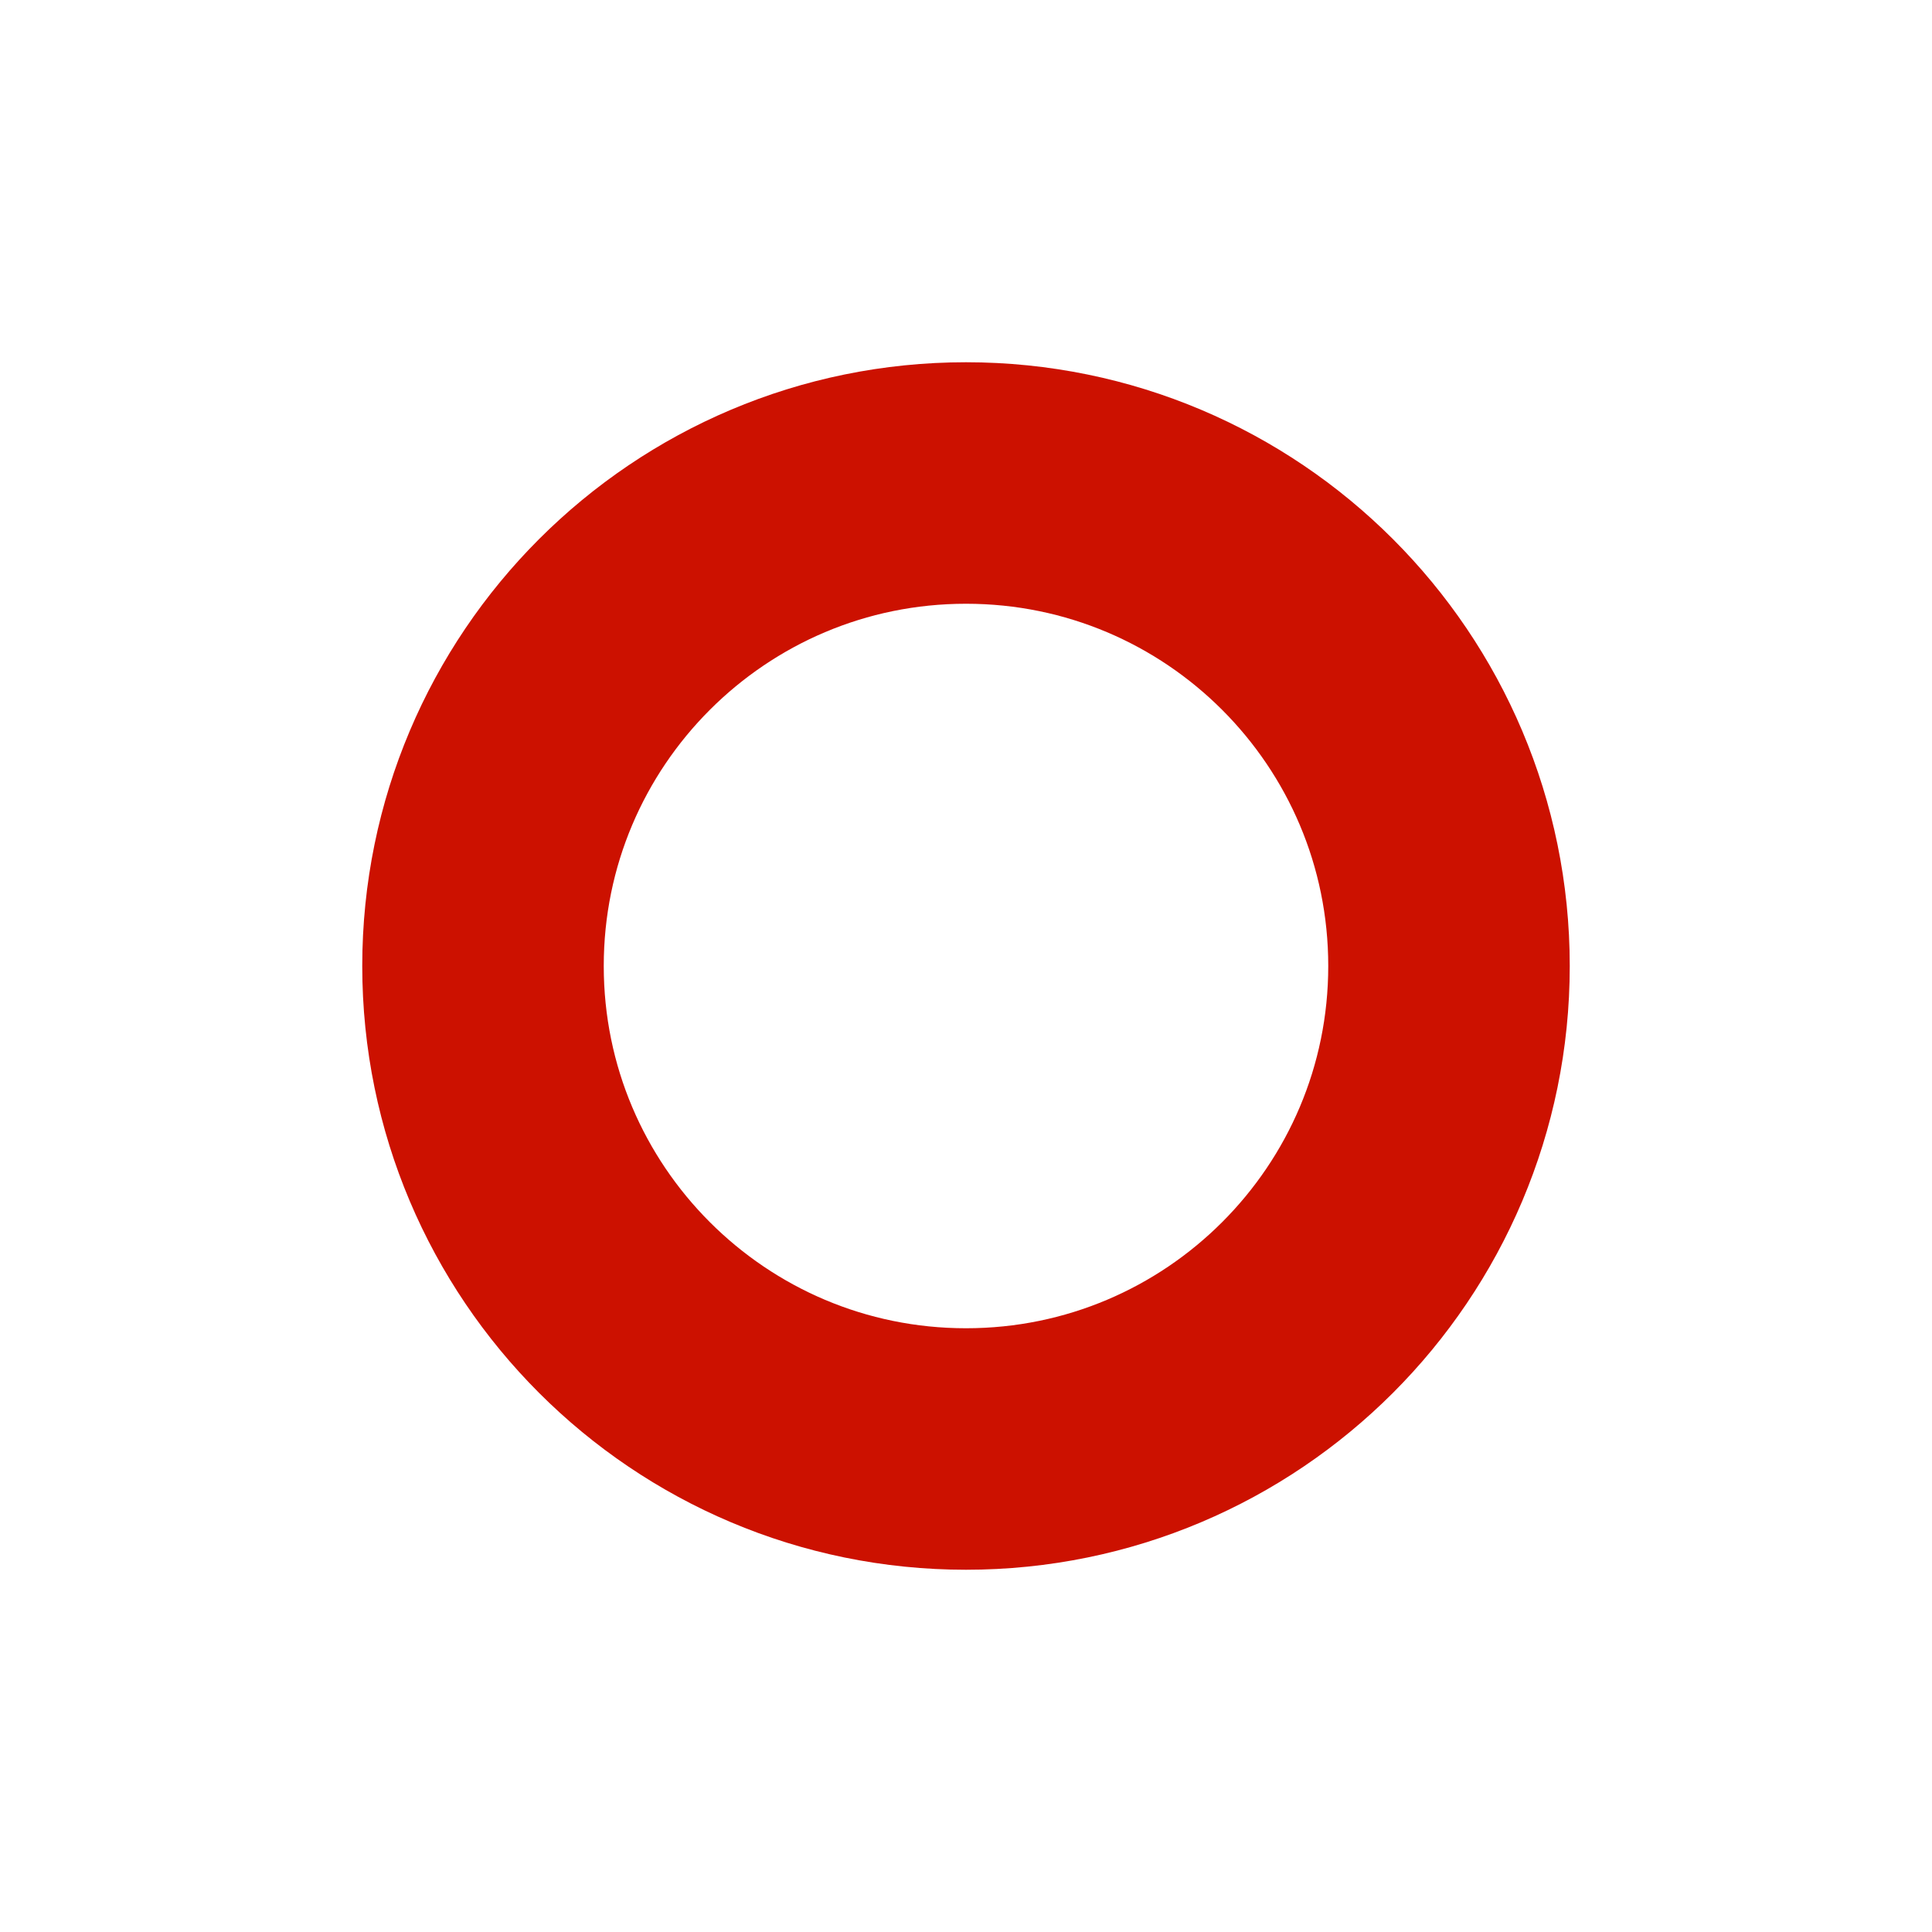
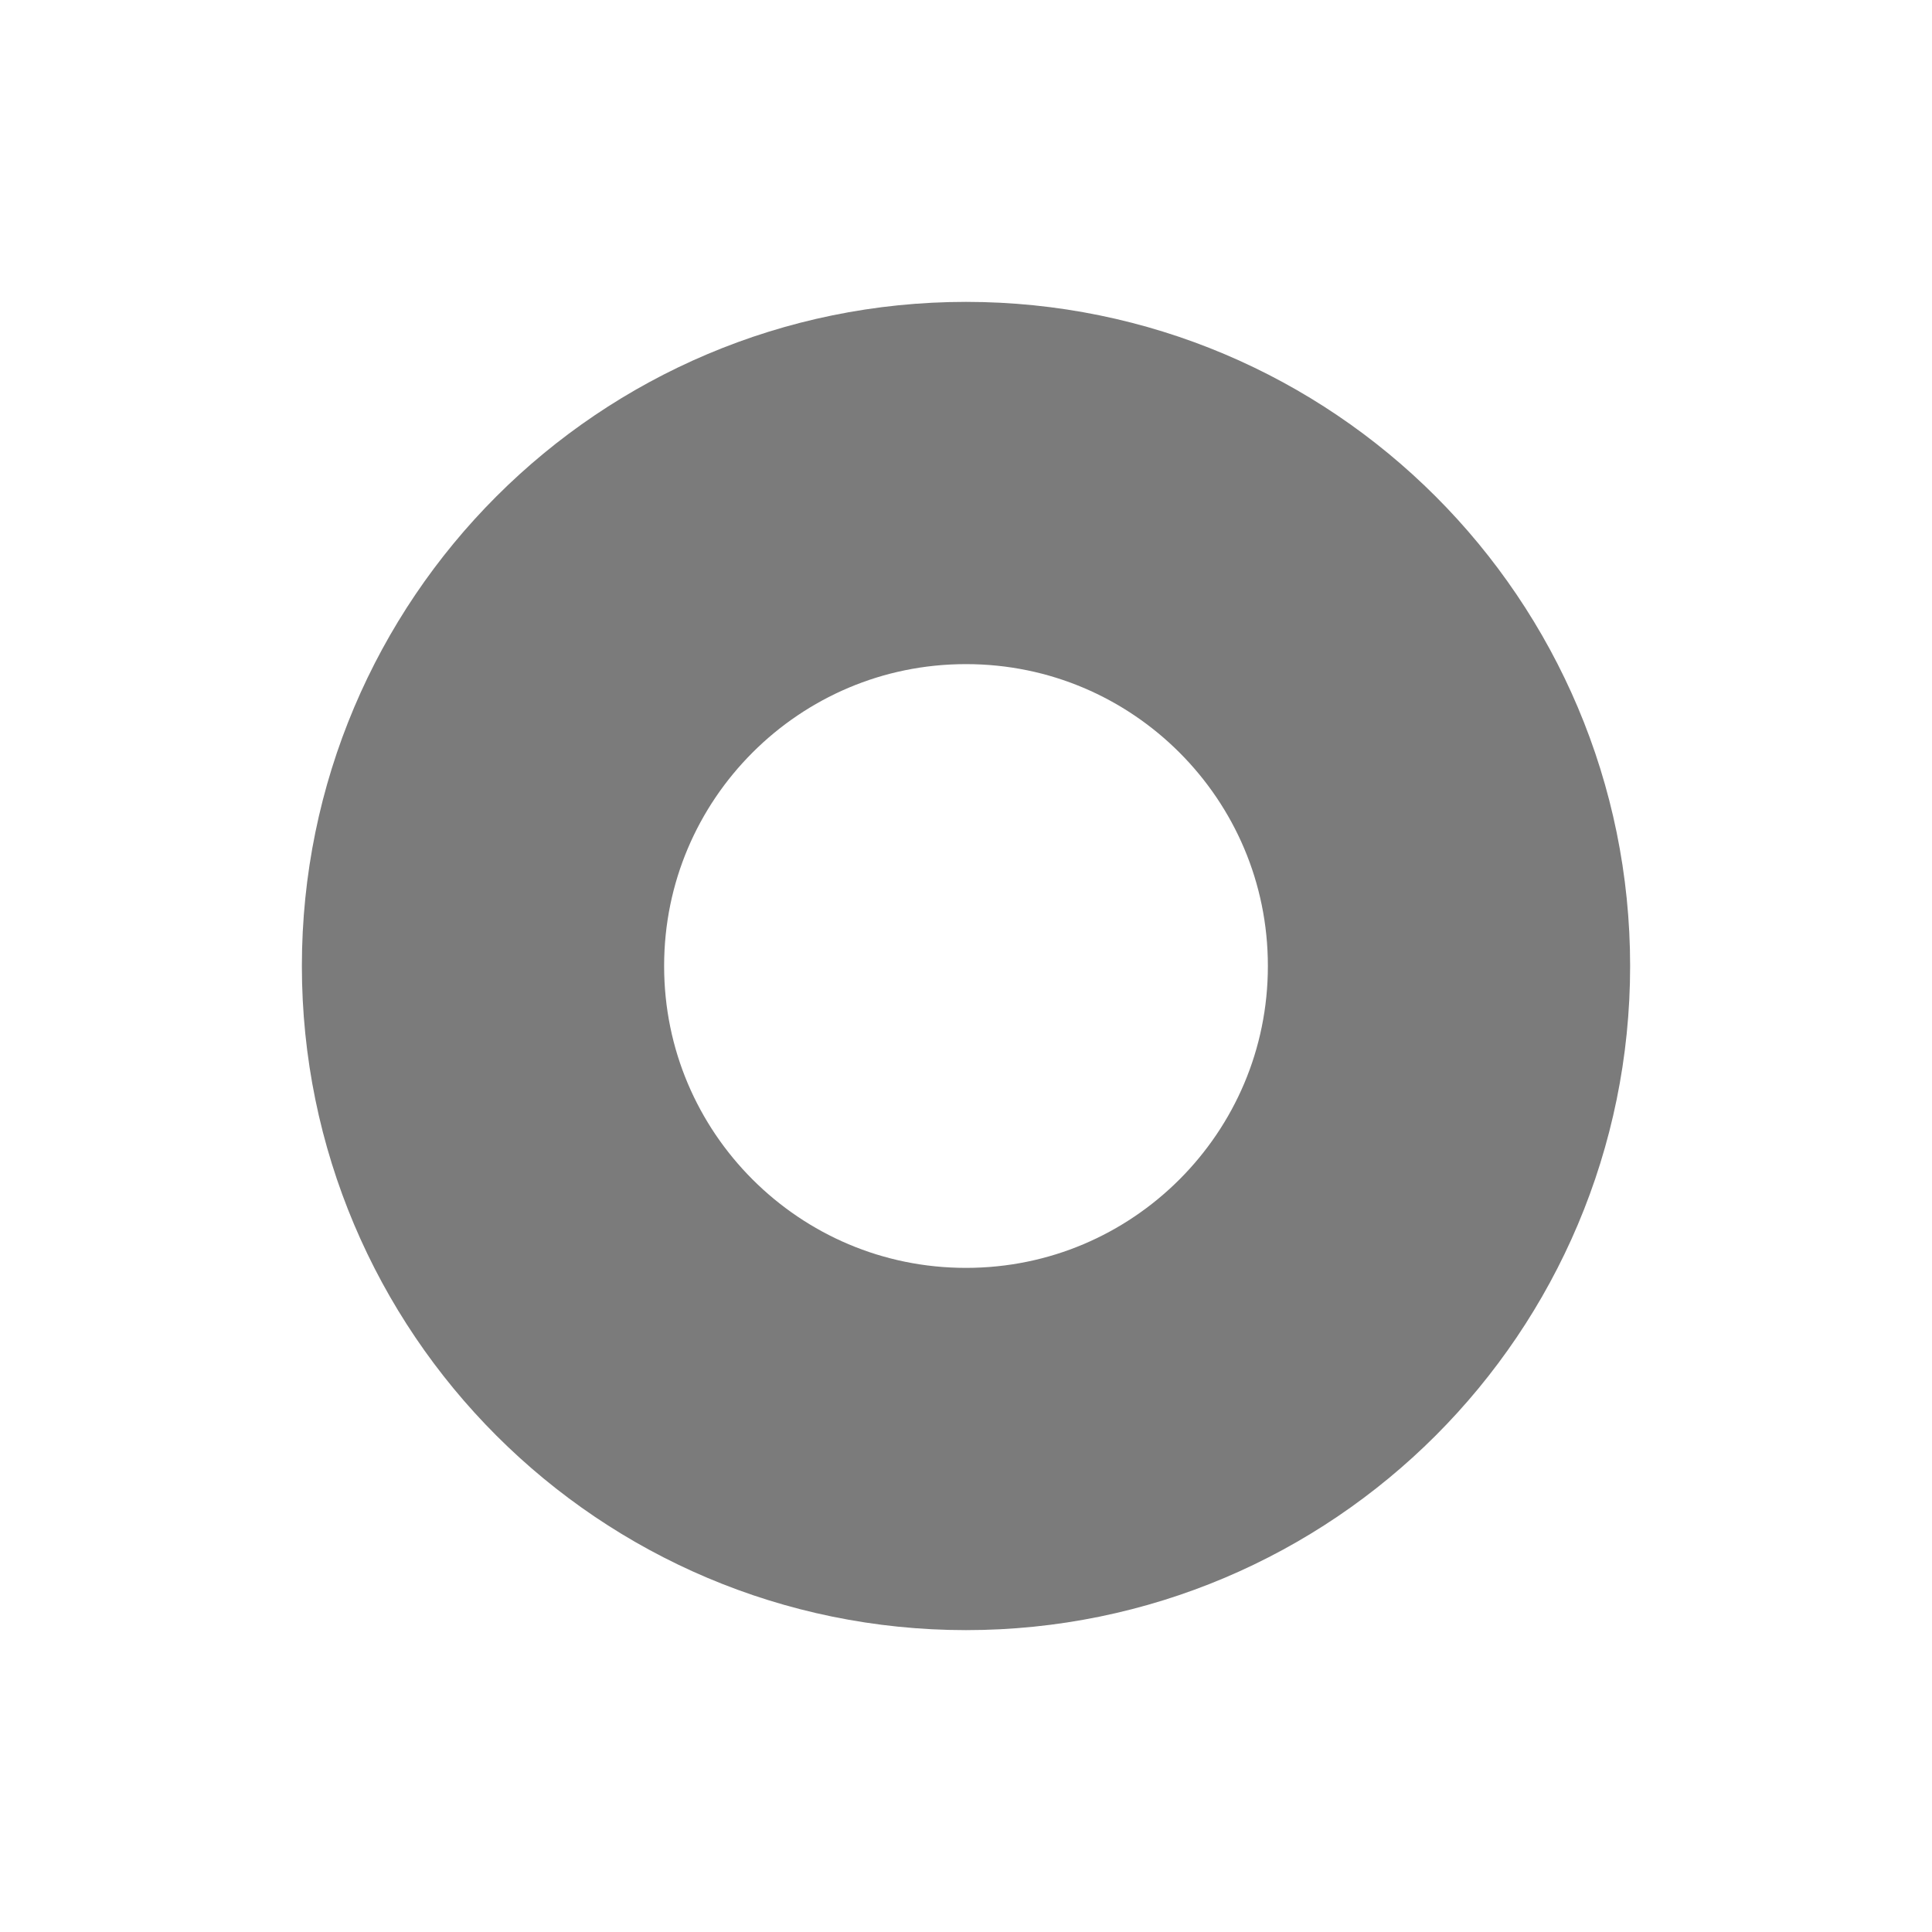
<svg xmlns="http://www.w3.org/2000/svg" width="16" height="16" viewBox="0 0 16 16">
  <g fill="none" fill-rule="evenodd">
-     <g stroke="#c10" stroke-width="2">
+     <g stroke="#5A5A5A" stroke-width="3" stroke-opacity="0.8">
      <circle cx="8" cy="8" r="4" />
    </g>
  </g>
</svg>
